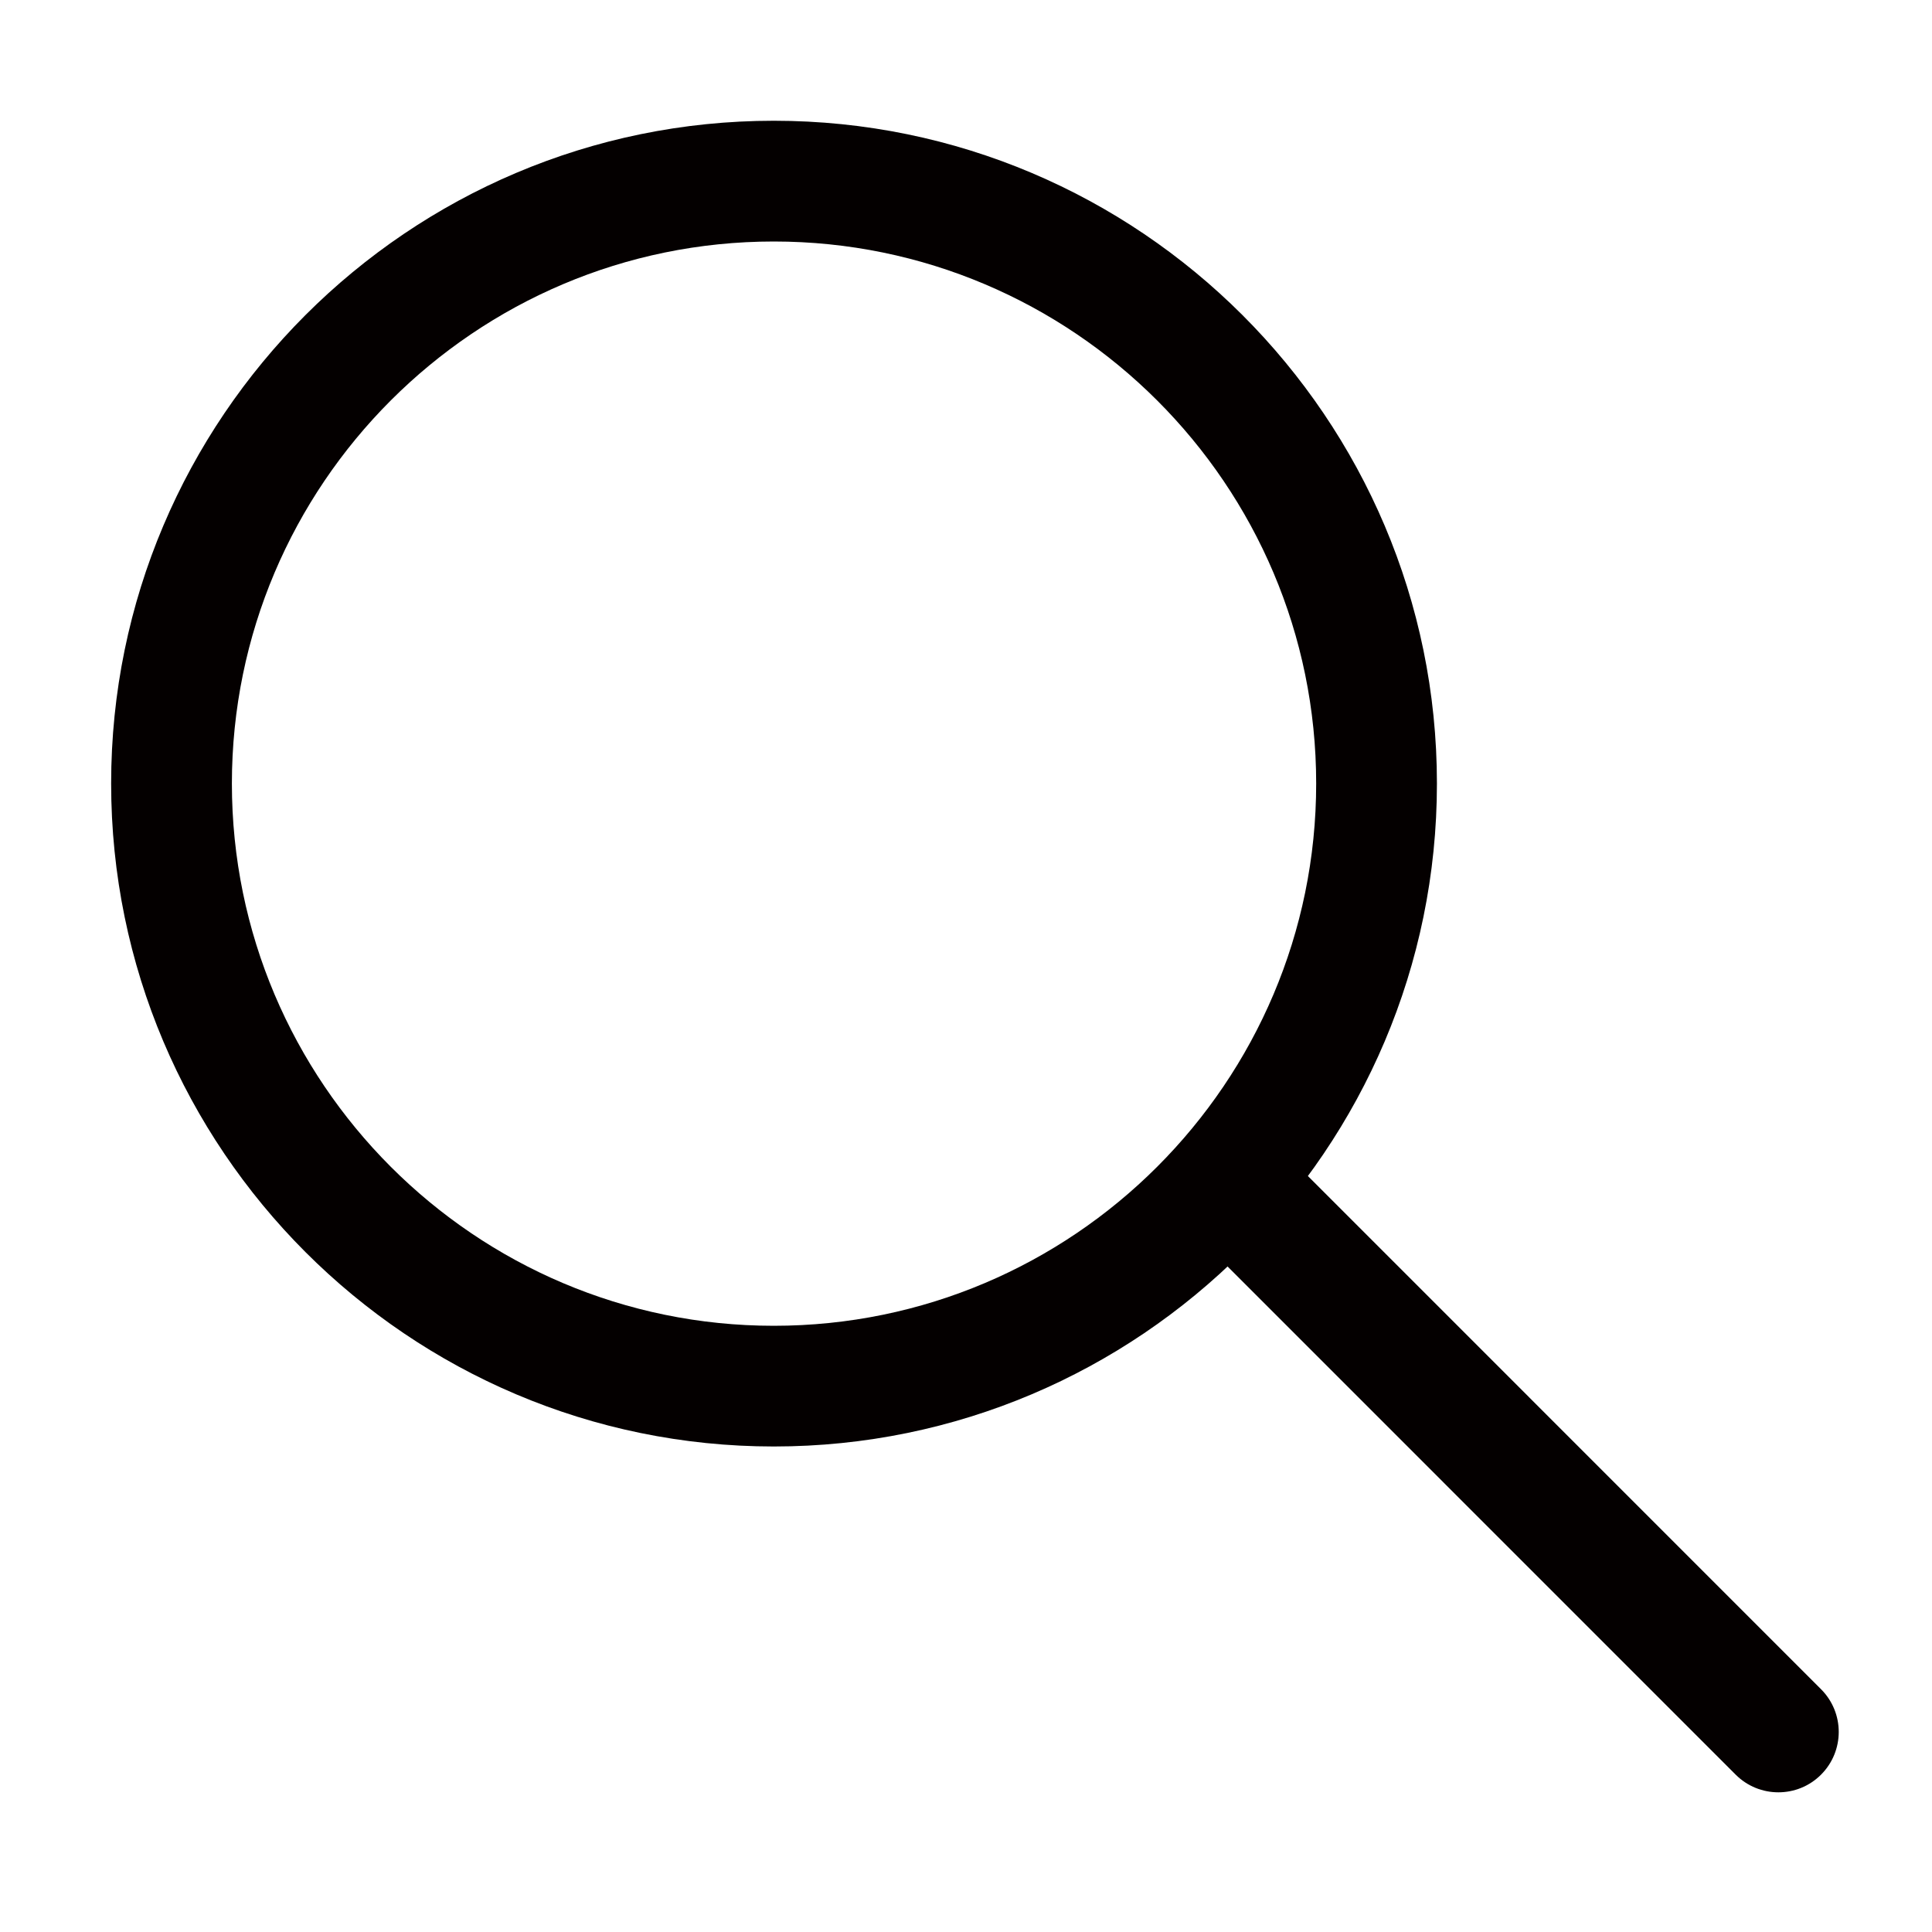
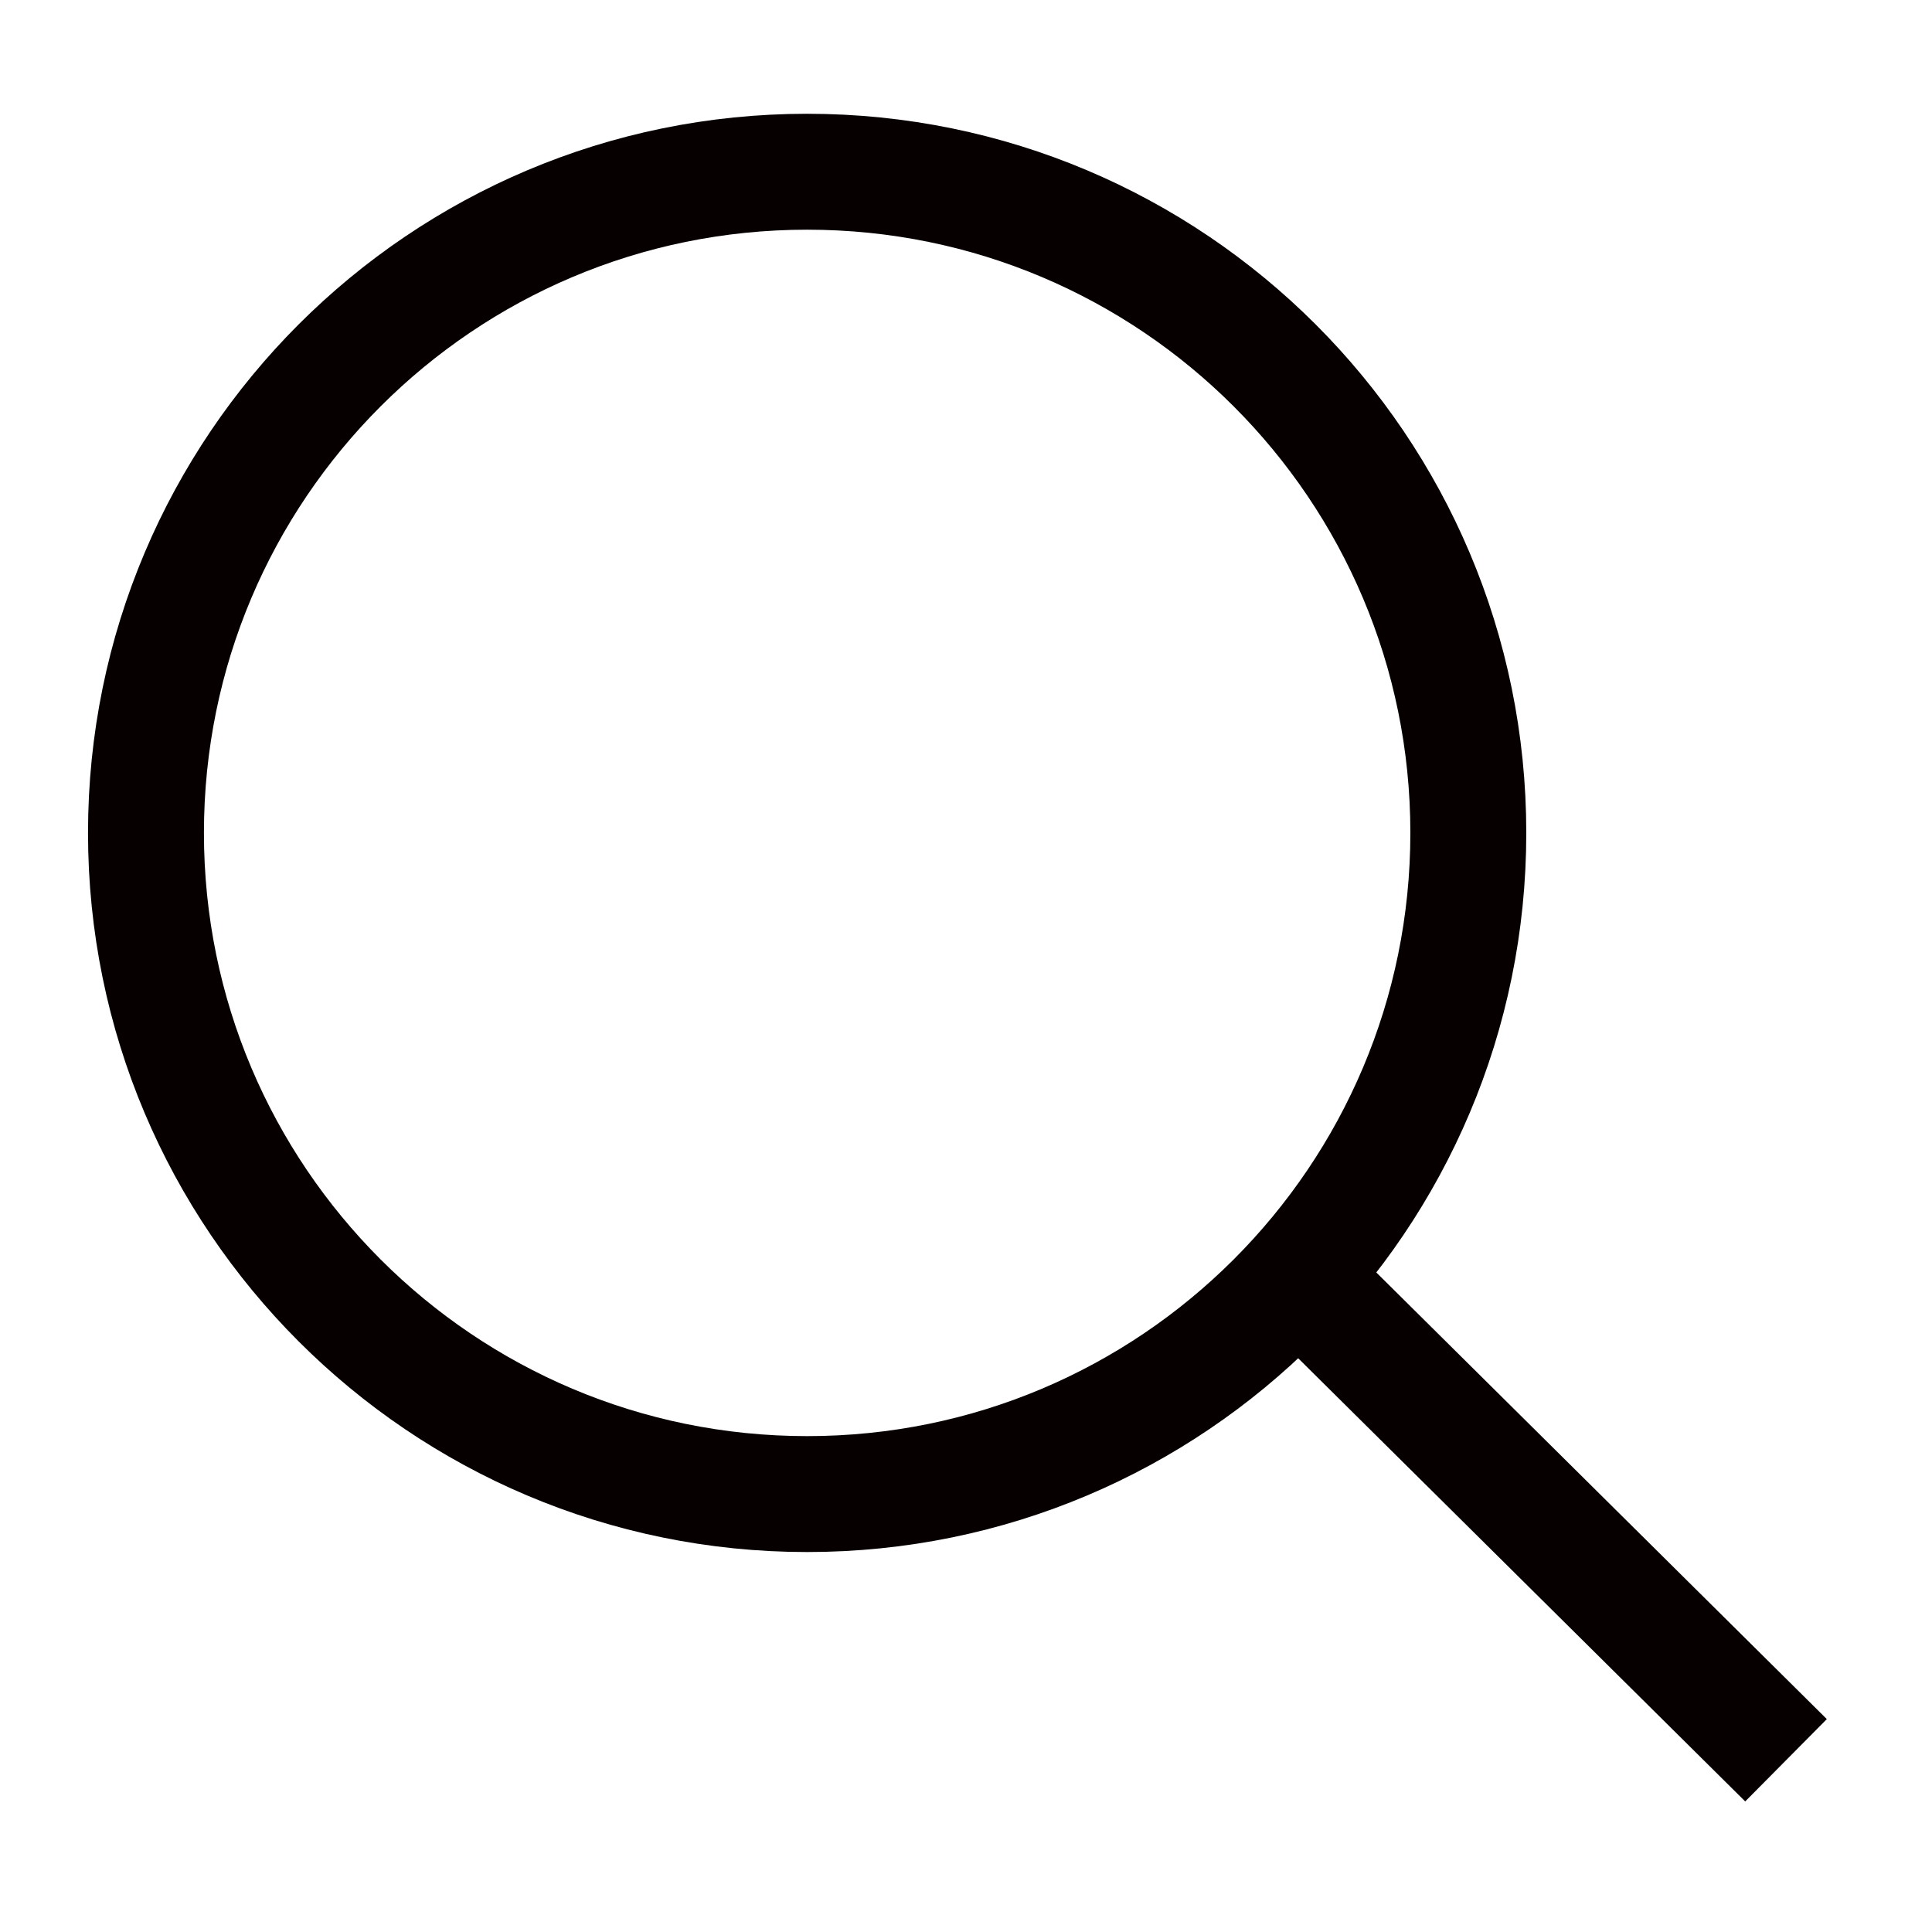
- <svg xmlns="http://www.w3.org/2000/svg" version="1.1" id="Layer_1" x="0px" y="0px" width="40px" height="40px" viewBox="0 0 40 40" enable-background="new 0 0 40 40" xml:space="preserve">
+ <svg xmlns="http://www.w3.org/2000/svg" version="1.1" id="Layer_1" x="0px" y="0px" width="45px" height="45px" viewBox="0 0 45 45" style="enable-background:new 0 0 45 45;" xml:space="preserve">
  <g>
-     <g>
-       <path fill="#040000" d="M36.819,37.108c-0.32,0-0.64-0.122-0.884-0.366l-10.64-10.641c-0.488-0.488-0.488-1.279,0-1.768    s1.279-0.488,1.768,0l10.64,10.641c0.488,0.488,0.488,1.279,0,1.768C37.459,36.986,37.14,37.108,36.819,37.108z" />
-     </g>
-     <g>
-       <path fill="#040000" d="M16.021,29.948c-7.565,0-13.72-6.158-13.72-13.727C2.301,8.655,8.456,2.5,16.021,2.5    c7.57,0,13.729,6.156,13.729,13.722C29.75,23.79,23.591,29.948,16.021,29.948z M16.021,5c-6.187,0-11.22,5.034-11.22,11.222    c0,6.191,5.033,11.227,11.22,11.227c6.192,0,11.229-5.036,11.229-11.227C27.25,10.034,22.213,5,16.021,5z" />
-     </g>
+     <circle style="fill:none;stroke:#060001;stroke-width:2.7;" cx="18.8" cy="19.4" r="15.4" />
+     <line style="fill:none;stroke:#060001;stroke-width:2.7;" x1="30" y1="29.5" x2="41.6" y2="41" />
  </g>
</svg>
